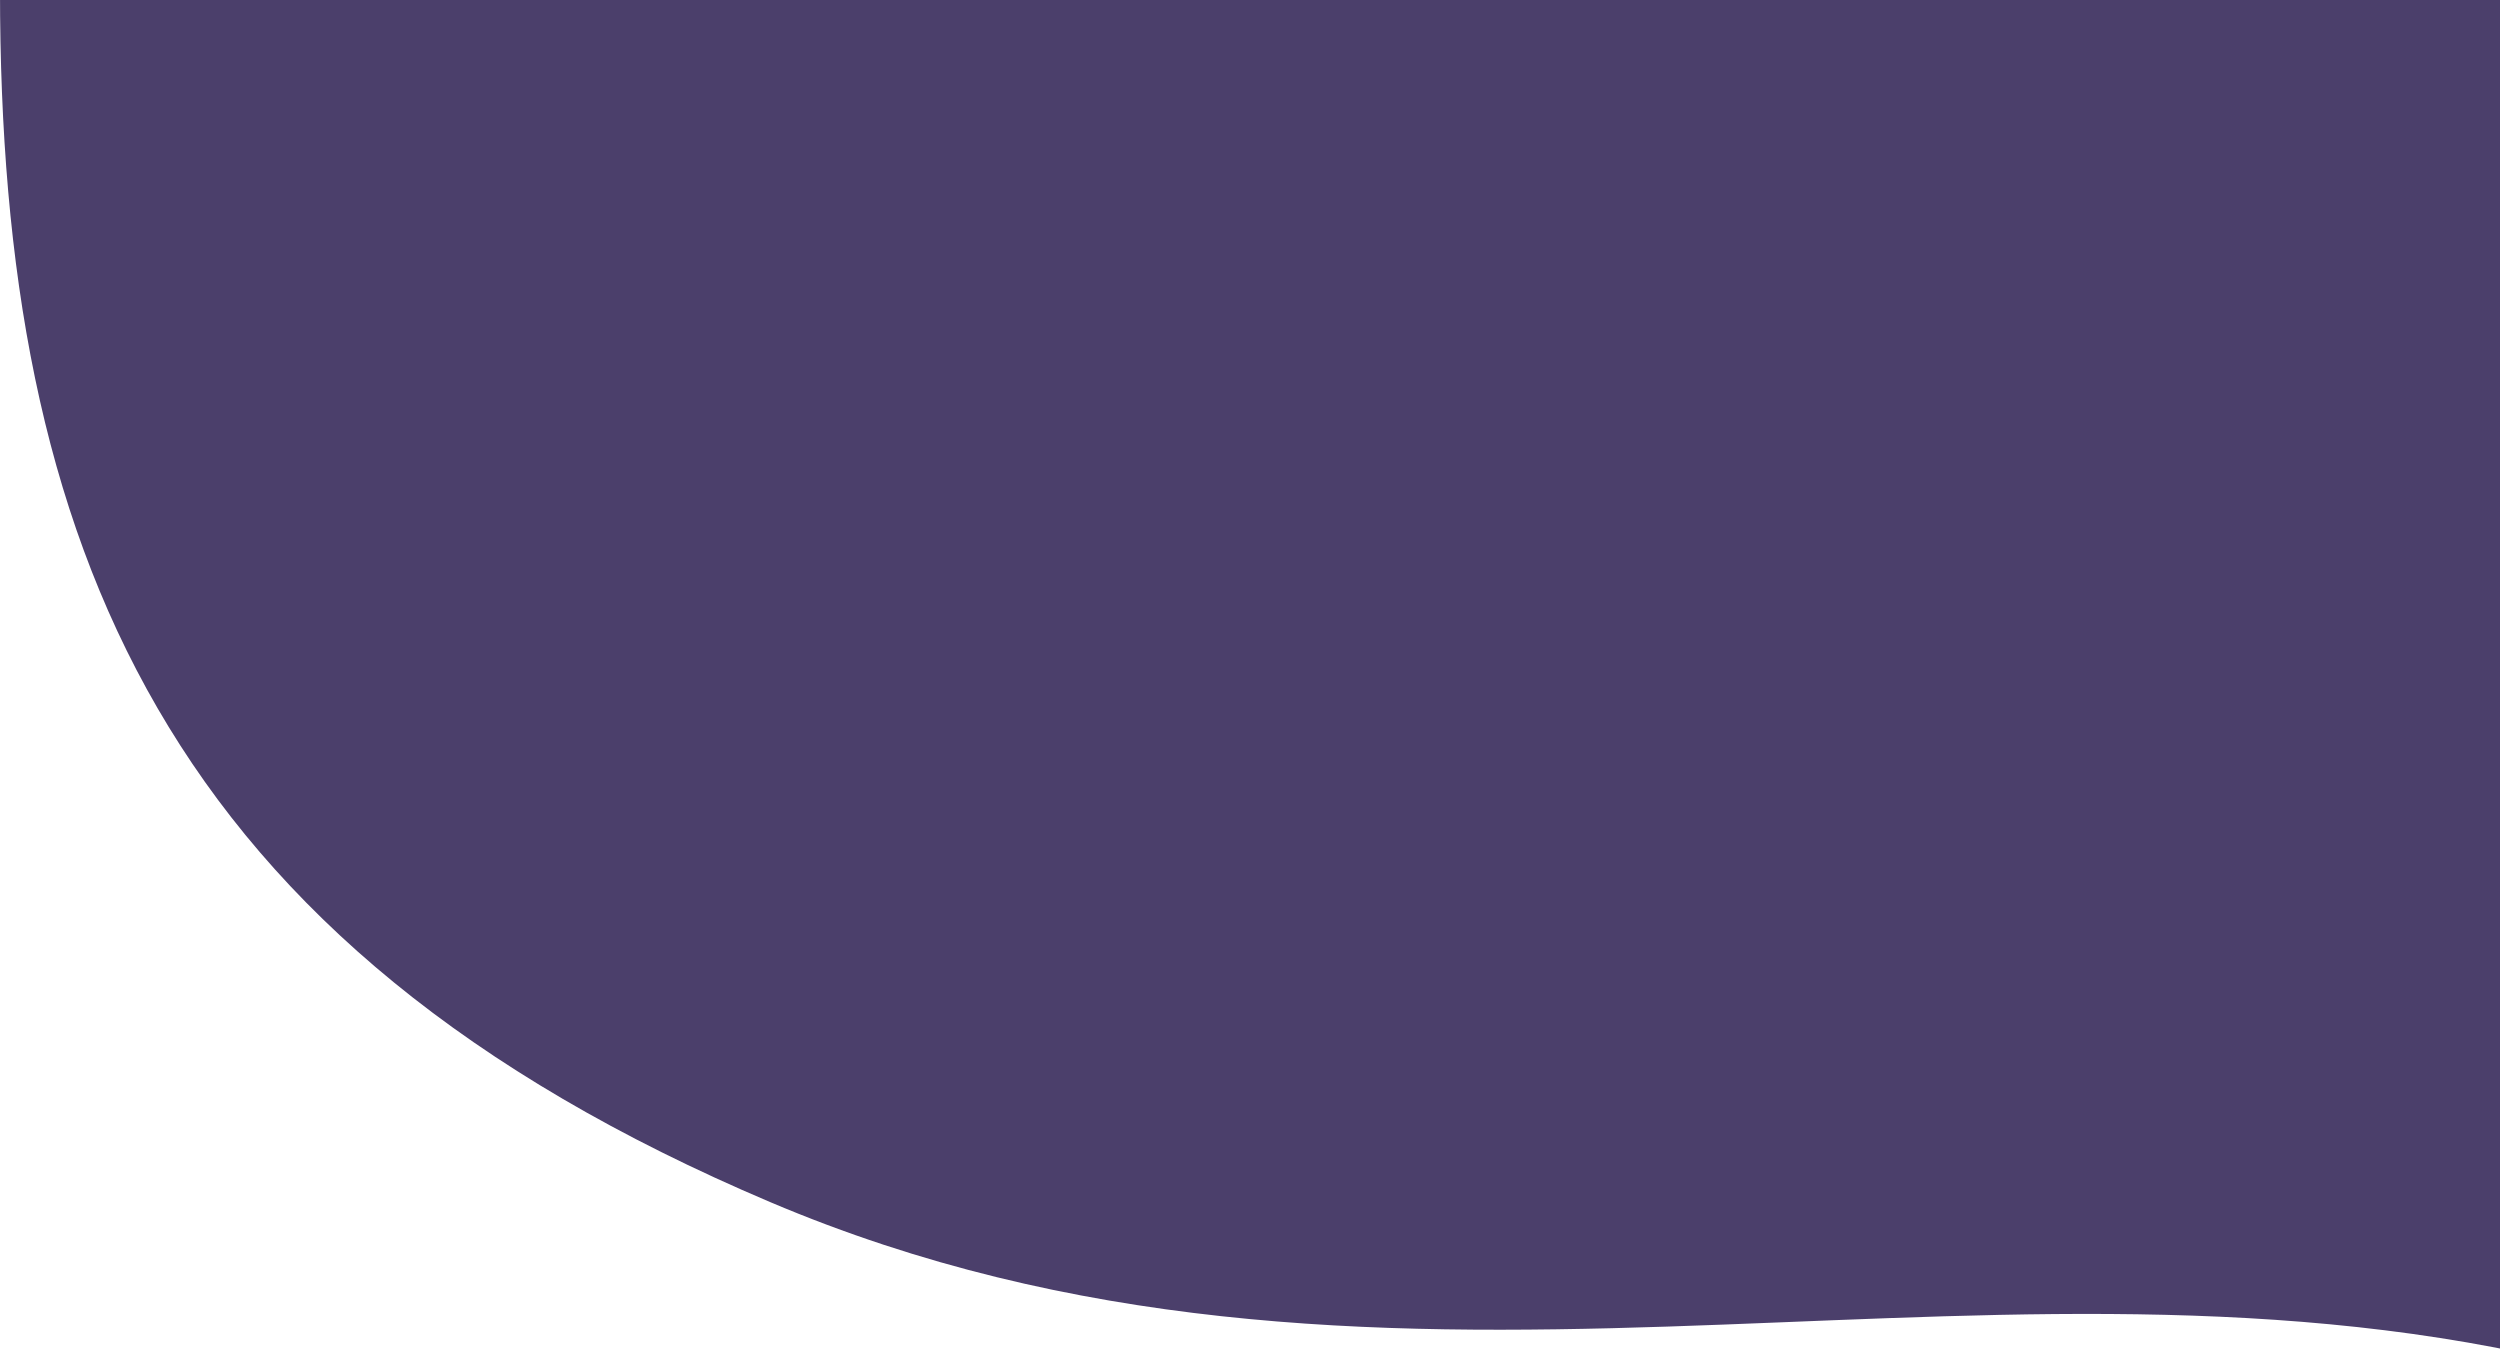
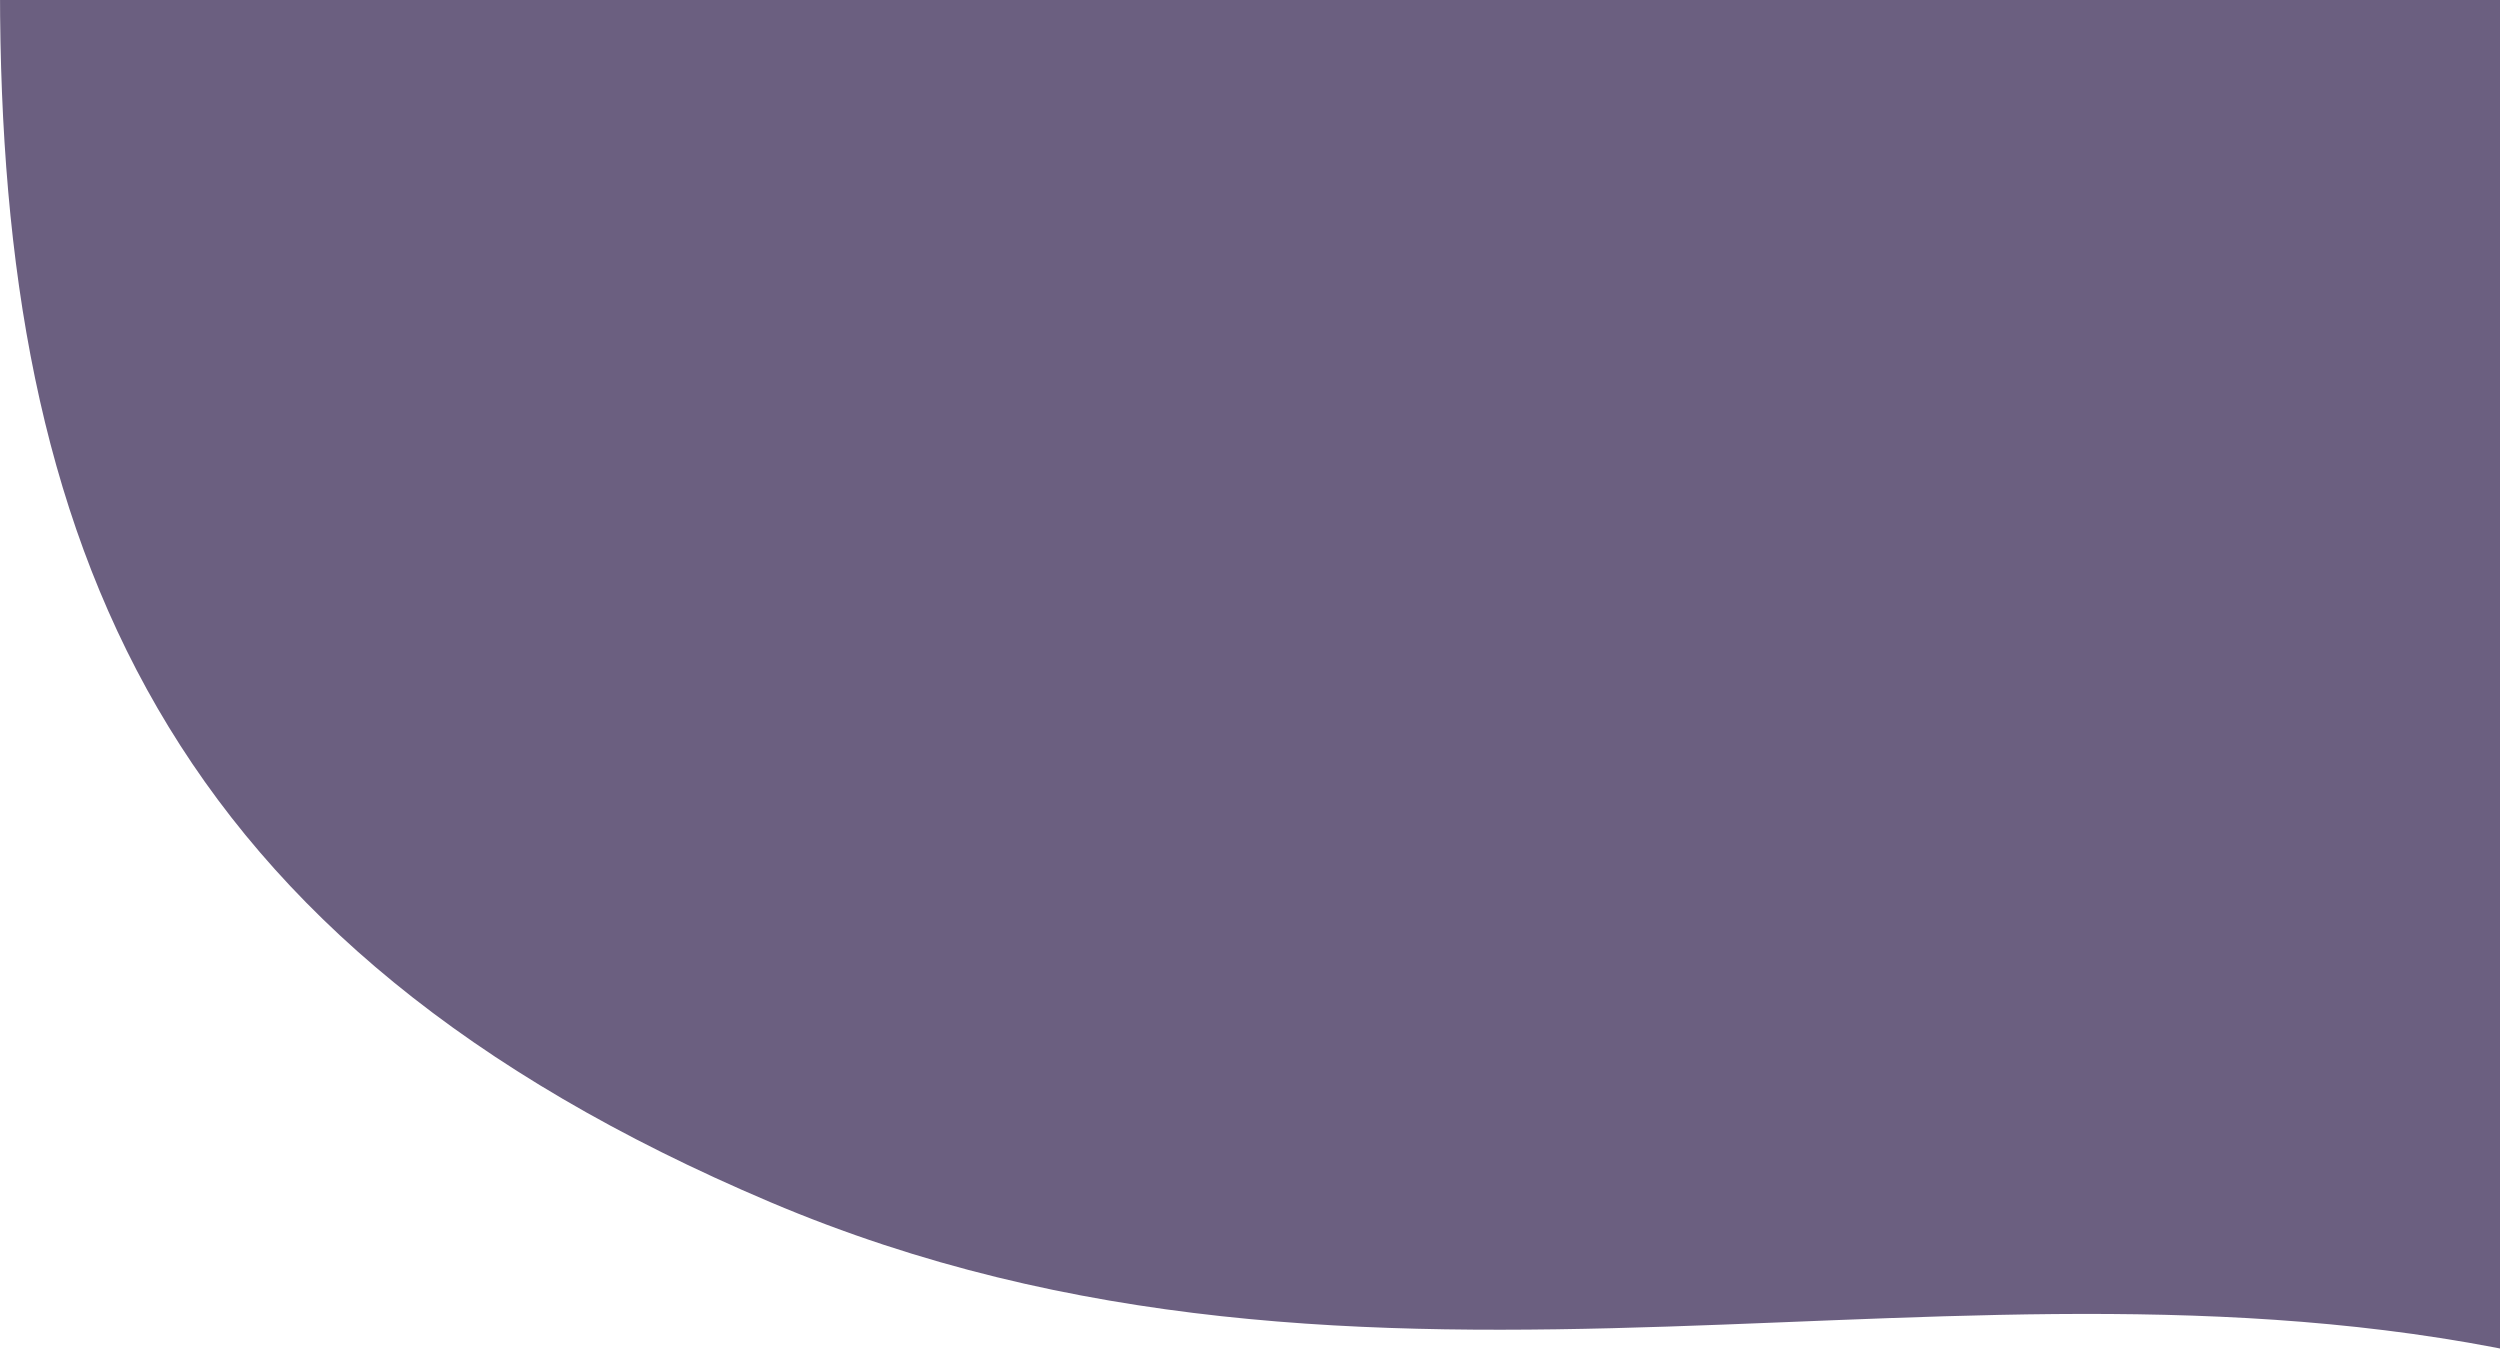
<svg xmlns="http://www.w3.org/2000/svg" width="237" height="128">
-   <path fill="#4B3F6B" fill-rule="evenodd" d="M0-.924C0 51.8 15.5 89.562 73 113.953c57.5 24.391 113.055 2.134 168.786 14.894 55.731 12.76 55.731 94.962 108.214 145.549s163.142 62.874 253.12 11.552C693.095 234.626 733.884 114.796 707 44.141 680.115-26.515 628.593-91 380-91 131.407-91 0-53.647 0-.924z" />
+   <path fill="#6B5F80" fill-rule="evenodd" d="M0-.924C0 51.8 15.5 89.562 73 113.953c57.5 24.391 113.055 2.134 168.786 14.894 55.731 12.76 55.731 94.962 108.214 145.549s163.142 62.874 253.12 11.552C693.095 234.626 733.884 114.796 707 44.141 680.115-26.515 628.593-91 380-91 131.407-91 0-53.647 0-.924z" />
</svg>
